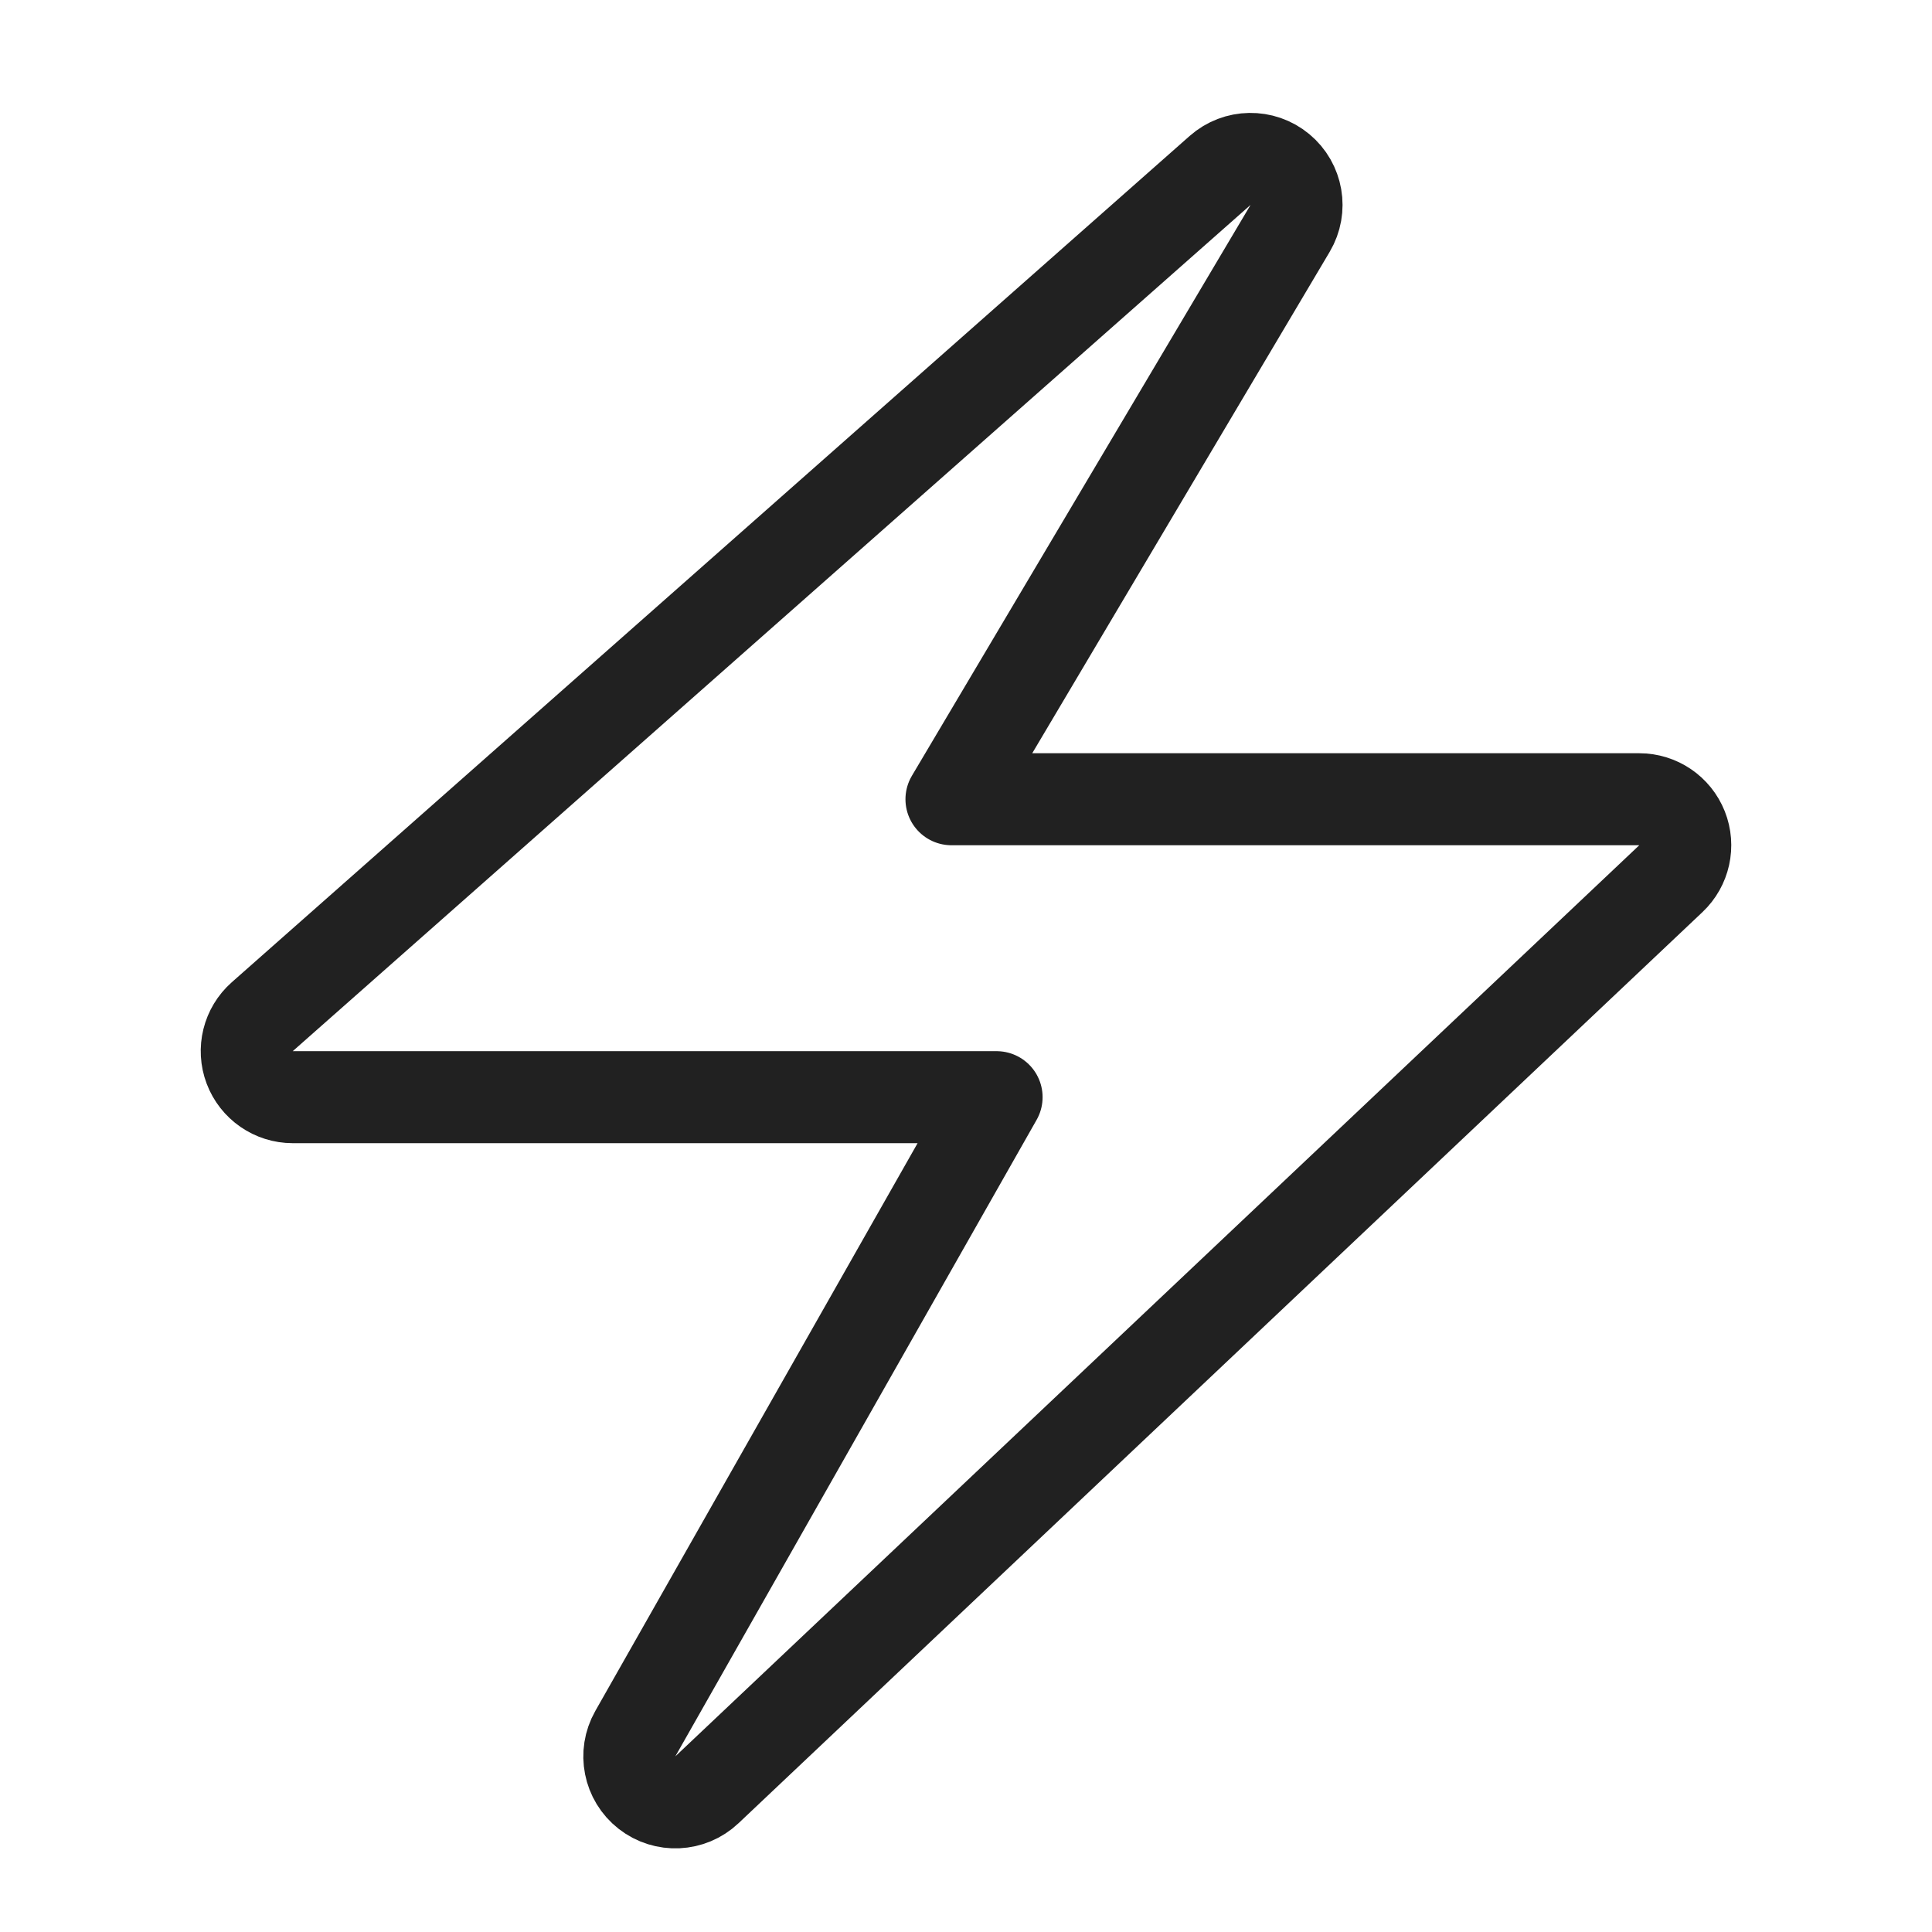
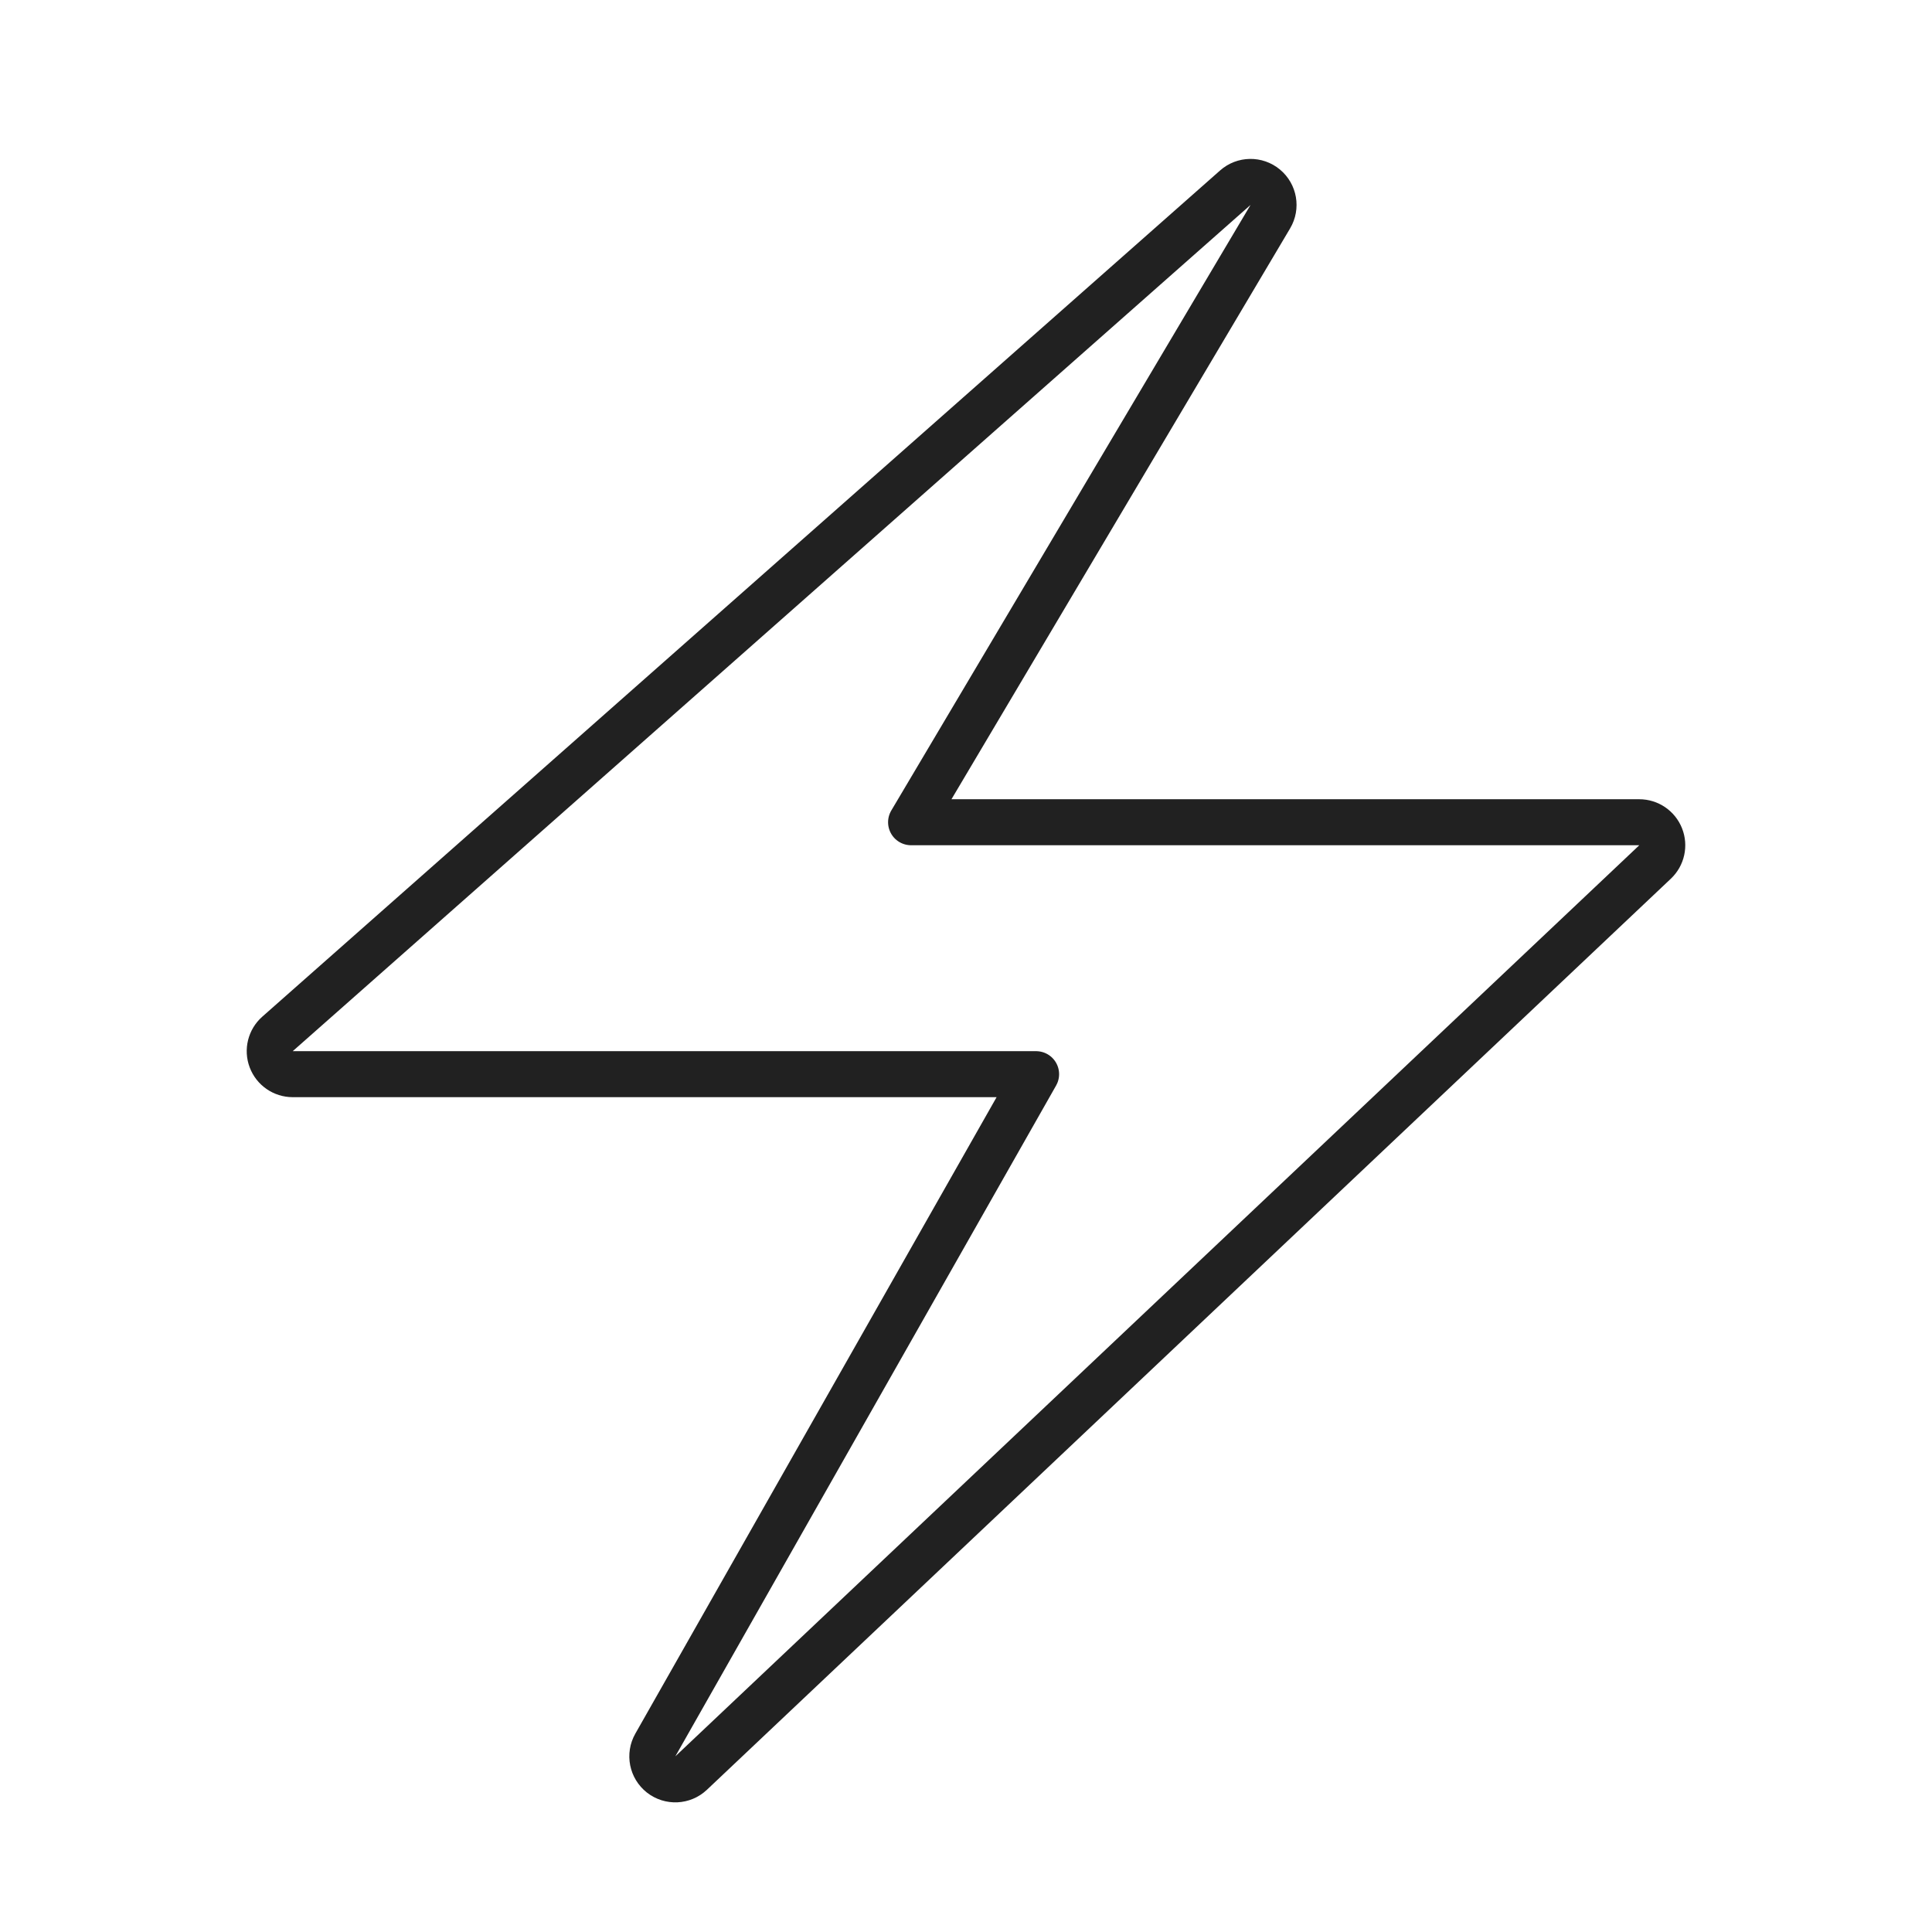
<svg xmlns="http://www.w3.org/2000/svg" width="105" height="105" viewBox="0 0 105 105" fill="none">
-   <path d="M70.115 12.412C70.743 11.354 70.507 9.995 69.559 9.211C68.611 8.426 67.232 8.448 66.31 9.263L14.254 55.255C13.475 55.943 13.203 57.041 13.571 58.013C13.939 58.985 14.87 59.629 15.909 59.629H54.163L34.528 94.221C33.917 95.297 34.185 96.659 35.16 97.422C36.134 98.186 37.52 98.122 38.419 97.272L90.808 47.754C91.552 47.051 91.792 45.965 91.414 45.013C91.035 44.062 90.115 43.437 89.091 43.437H51.71L70.115 12.412Z" stroke="#212121" stroke-width="5" stroke-linejoin="round" />
+   <path d="M69.04 11.774C69.354 11.245 69.236 10.566 68.762 10.174C68.288 9.781 67.599 9.792 67.138 10.2L15.081 56.192C14.692 56.536 14.556 57.085 14.74 57.571C14.924 58.057 15.389 58.379 15.909 58.379H56.31L35.615 94.838C35.309 95.376 35.444 96.057 35.931 96.439C36.418 96.82 37.111 96.788 37.56 96.363L89.95 46.846C90.322 46.494 90.442 45.951 90.252 45.475C90.063 44.999 89.603 44.687 89.091 44.687H49.515L69.04 11.774Z" stroke="#212121" stroke-width="2.5" stroke-linejoin="round" />
</svg>
